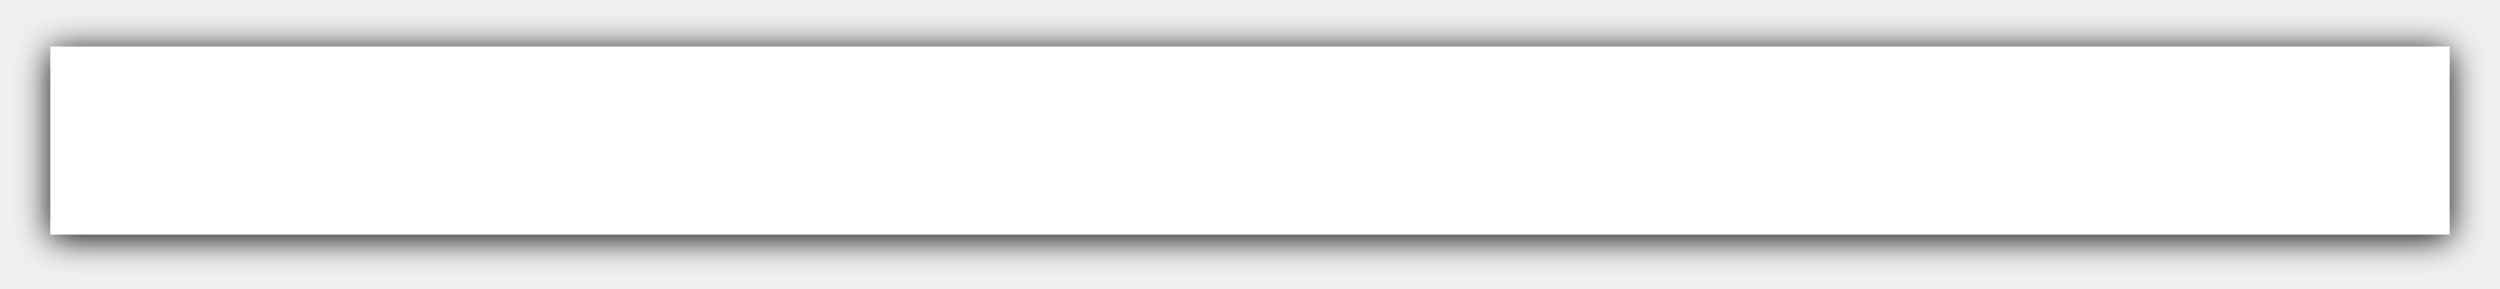
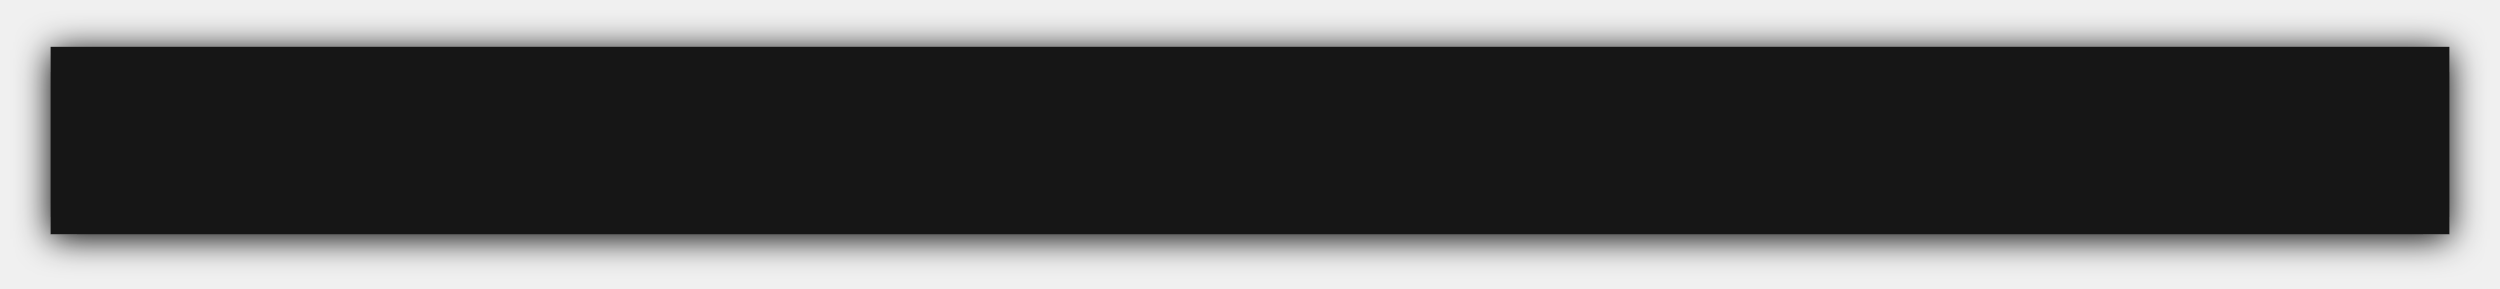
<svg xmlns="http://www.w3.org/2000/svg" width="2001" height="231" viewBox="0 0 2001 231">
  <defs>
-     <style>.a{fill:#fff;}.b{filter:url(#a);}</style>
+     <style>.a{fill:#121212;}.b{filter:url(#a);}</style>
    <filter id="a" x="0" y="0" width="2001" height="231" filterUnits="userSpaceOnUse">
      <feOffset dy="3" input="SourceAlpha" />
      <feGaussianBlur stdDeviation="13.5" result="b" />
      <feFlood />
      <feComposite operator="in" in2="b" />
      <feComposite in="SourceGraphic" />
    </filter>
  </defs>
  <g class="b" transform="matrix(1, 0, 0, 1, 0, 0)">
    <rect class="a" width="1920" height="150" transform="translate(40.5 37.5)" />
  </g>
</svg>
